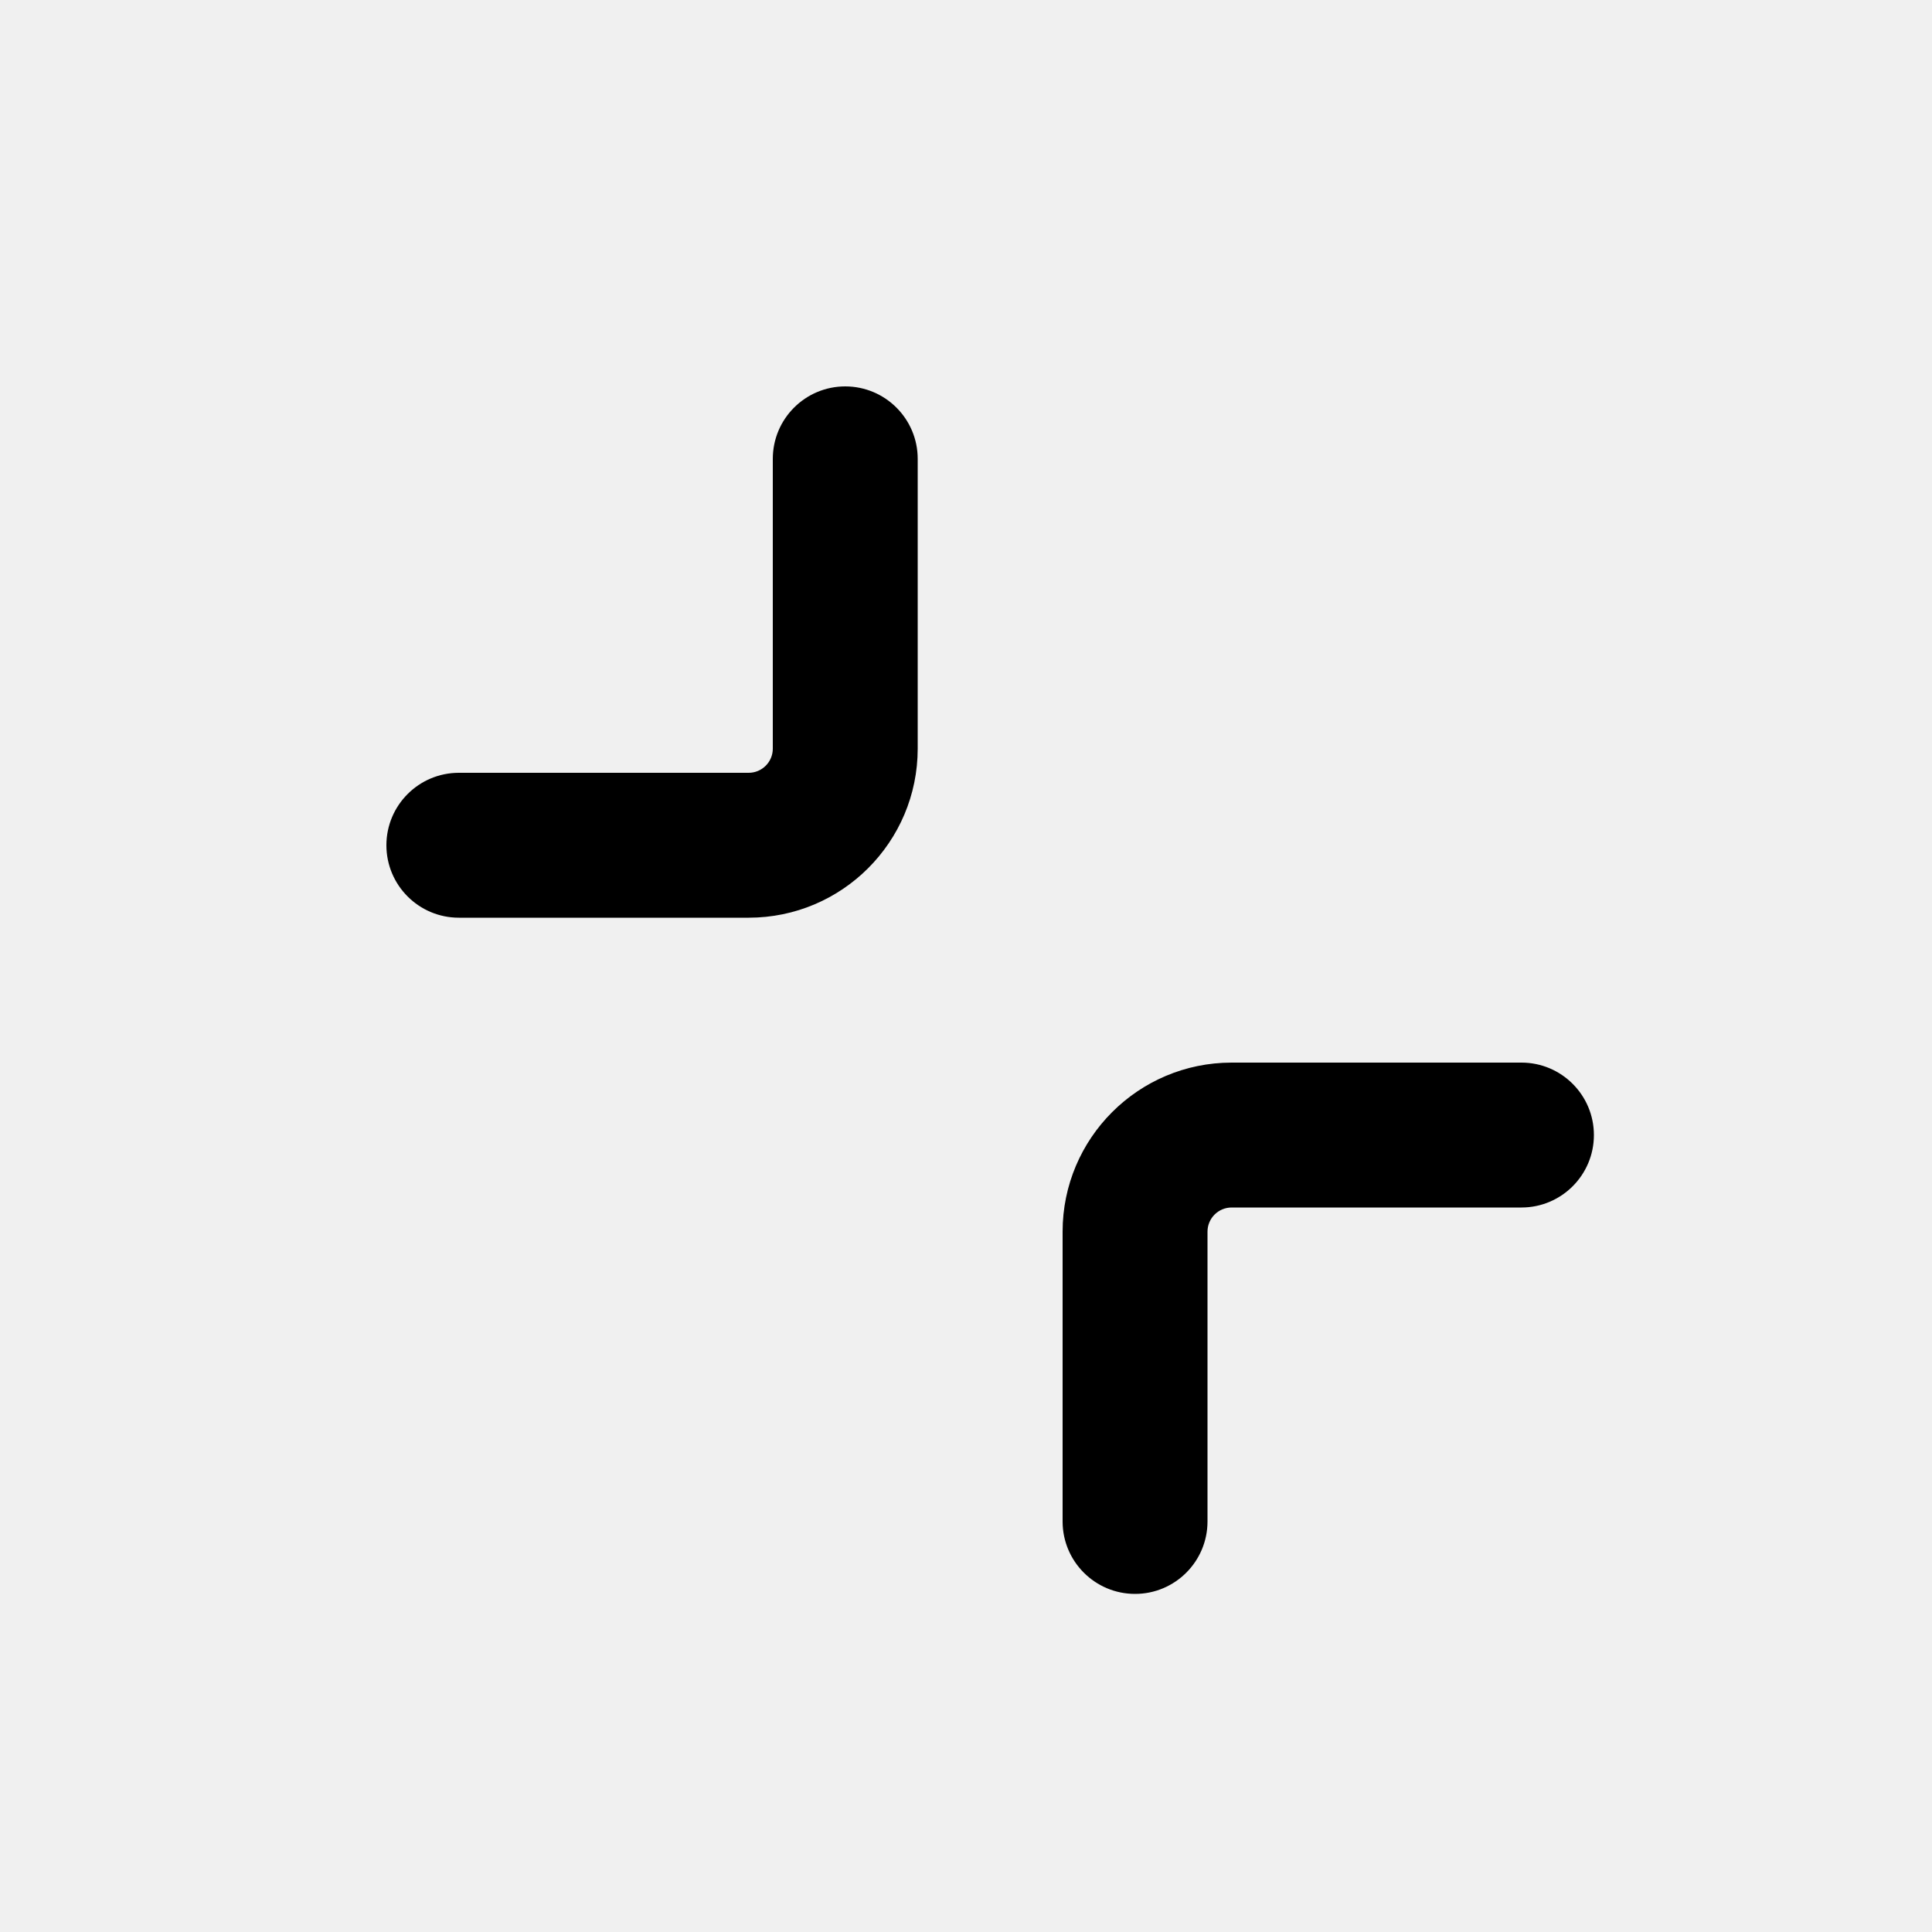
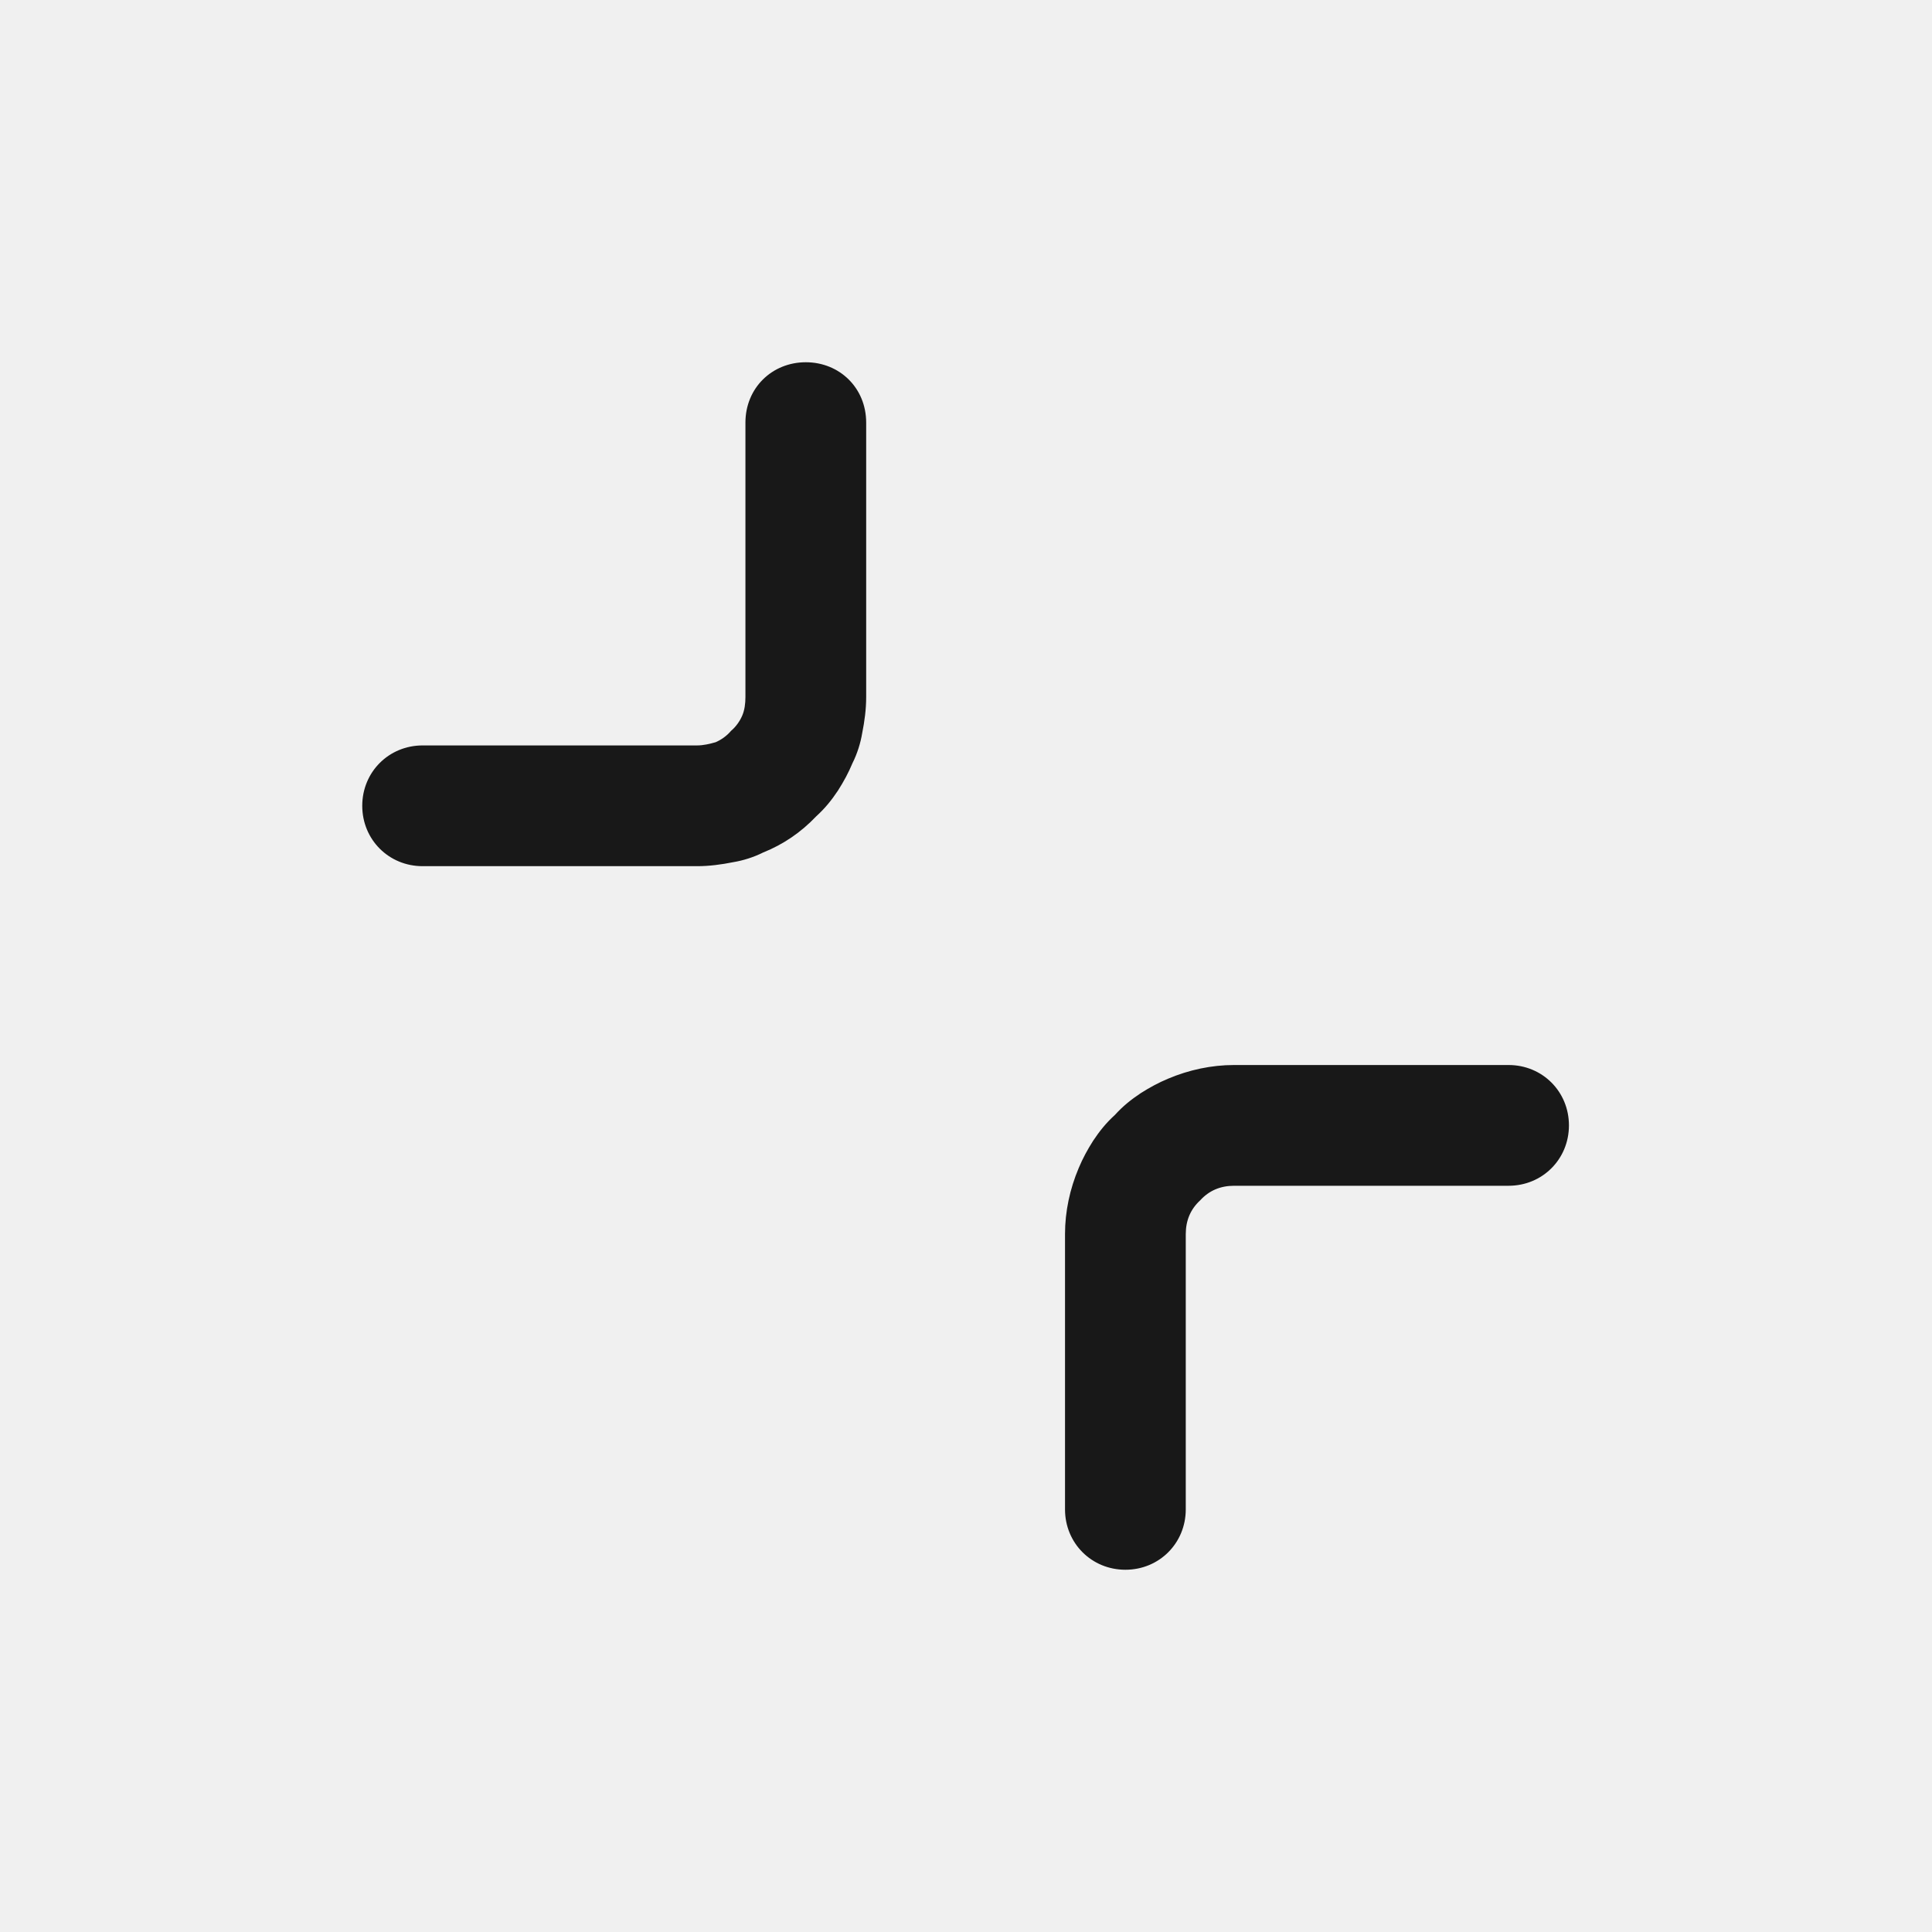
- <svg xmlns="http://www.w3.org/2000/svg" width="20px" height="20px" viewBox="0 0 20 20" version="1.1">
-   <g id="shrink" stroke="none" stroke-width="1" fill="none" fill-rule="evenodd">
-     <path d="M11.75,16.5 C11.336,16.5 11,16.164 11,15.75 L11,12.75 C11,11.784 11.784,11 12.75,11 L15.75,11 C16.164,11 16.5,11.336 16.5,11.75 C16.5,12.164 16.164,12.5 15.75,12.5 L12.75,12.5 C12.612,12.5 12.5,12.612 12.5,12.75 L12.5,15.75 C12.5,16.164 12.164,16.5 11.75,16.5 Z M4.75,9.5 C4.336,9.5 4,9.164 4,8.75 C4,8.336 4.336,8 4.75,8 L7.75,8 C7.888,8 8,7.888 8,7.75 L8,4.75 C8,4.336 8.336,4 8.75,4 C9.164,4 9.5,4.336 9.5,4.75 L9.5,7.75 C9.5,8.716 8.716,9.5 7.75,9.5 L4.75,9.5 Z" id="形状" fill="#000000" fill-rule="nonzero" />
+ <svg xmlns="http://www.w3.org/2000/svg" width="24" height="24" viewBox="0 0 24 24" fill="none">
+   <defs>
+     <clipPath id="clip309_66401">
+       <rect id="属性 1=最大化还原" width="24" height="24" fill="white" fill-opacity="0" />
+     </clipPath>
+   </defs>
+   <g clip-path="url(#clip309_66401)">
+     <path id="矩形 111 (边框)" d="M10.76 5.25C10.76 4.82 10.43 4.5 10.01 4.5C9.59 4.5 9.26 4.82 9.26 5.25L9.26 8.66C9.26 8.74 9.25 8.82 9.22 8.89C9.19 8.96 9.14 9.03 9.08 9.08C9.03 9.14 8.96 9.19 8.89 9.22C8.82 9.24 8.74 9.26 8.66 9.26L5.25 9.26C4.83 9.26 4.5 9.59 4.5 10.01C4.5 10.43 4.83 10.76 5.25 10.76L8.66 10.76C8.81 10.76 8.96 10.74 9.11 10.71C9.23 10.69 9.36 10.65 9.48 10.59C9.73 10.49 9.95 10.34 10.14 10.14C10.25 10.04 10.33 9.94 10.41 9.82C10.48 9.71 10.54 9.6 10.59 9.48C10.65 9.36 10.69 9.23 10.71 9.11C10.74 8.96 10.76 8.81 10.76 8.66L10.76 5.25ZM13.23 15.33L13.23 18.75C13.23 19.17 13.56 19.5 13.98 19.5C14.4 19.5 14.73 19.17 14.73 18.75L14.73 15.33C14.73 15.16 14.79 15.02 14.91 14.91C15.02 14.79 15.16 14.73 15.33 14.73L18.74 14.73C19.16 14.73 19.49 14.4 19.49 13.98C19.49 13.56 19.16 13.23 18.74 13.23L15.33 13.23C15.05 13.23 14.77 13.29 14.51 13.4C14.39 13.45 14.28 13.51 14.17 13.58C14.05 13.66 13.95 13.74 13.85 13.85C13.74 13.95 13.66 14.05 13.58 14.17C13.51 14.28 13.45 14.39 13.4 14.51C13.29 14.77 13.23 15.05 13.23 15.33Z" fill="#000000" fill-opacity="0.898" fill-rule="evenodd" />
  </g>
</svg>
